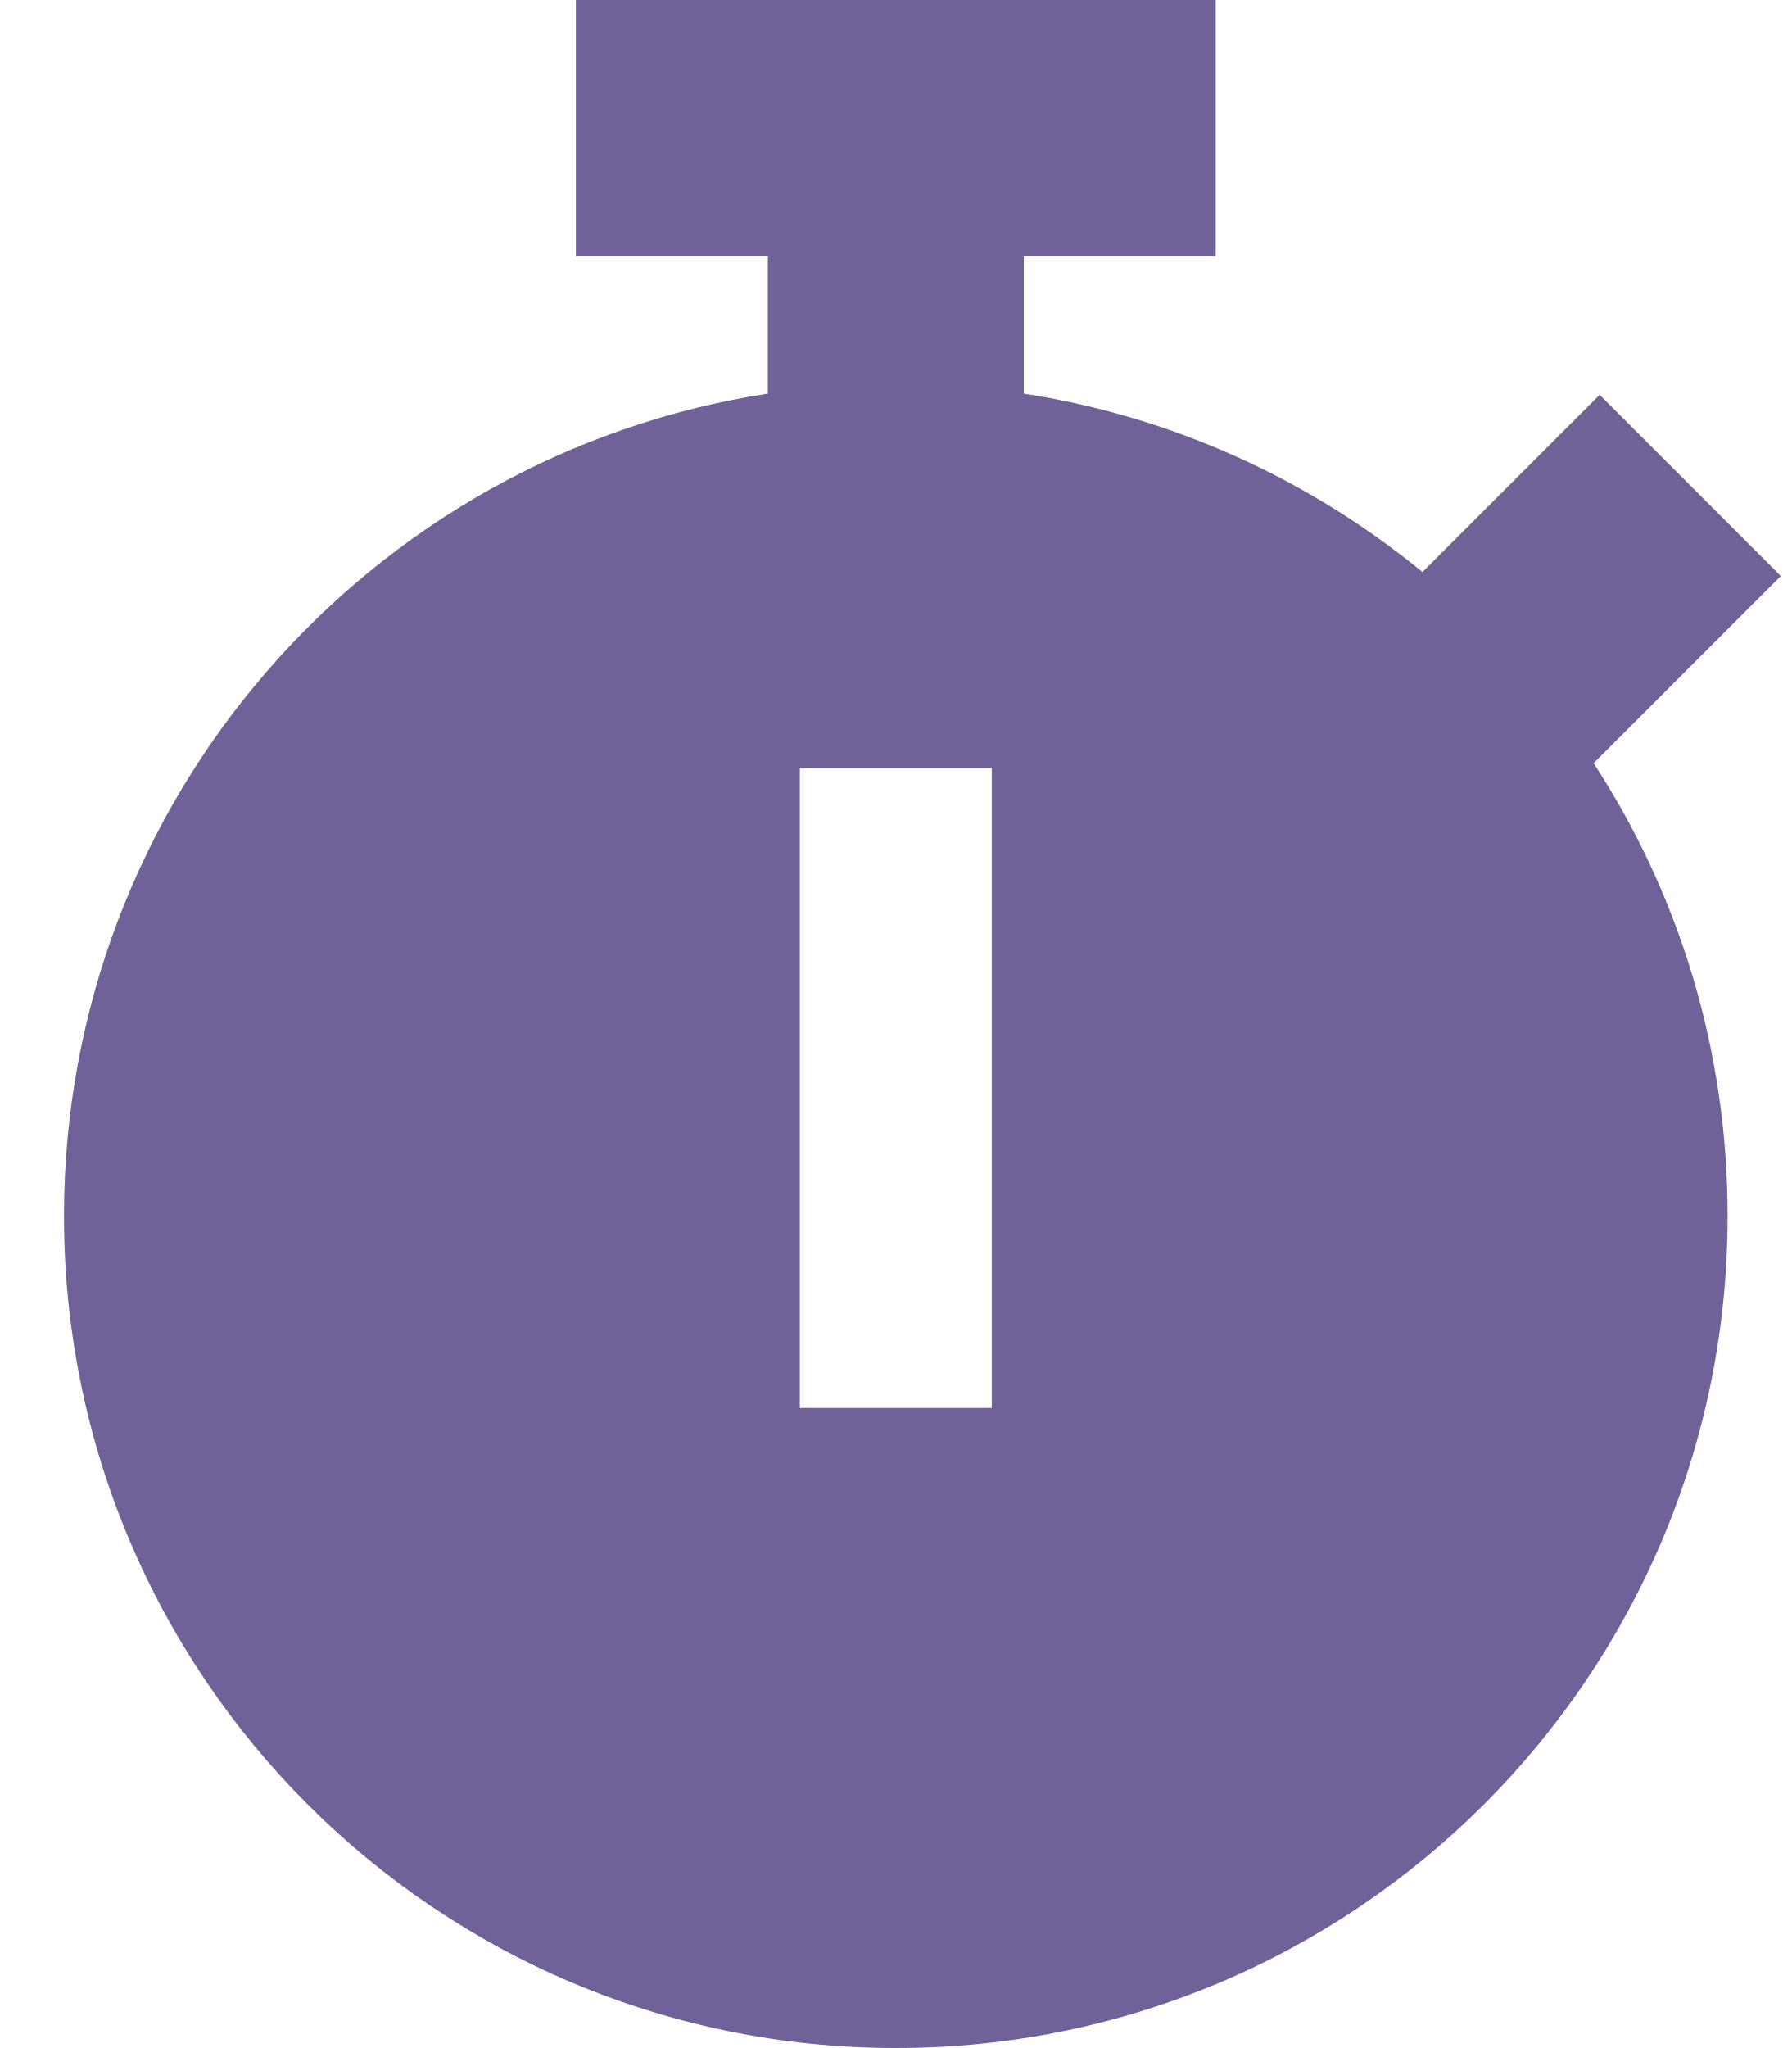
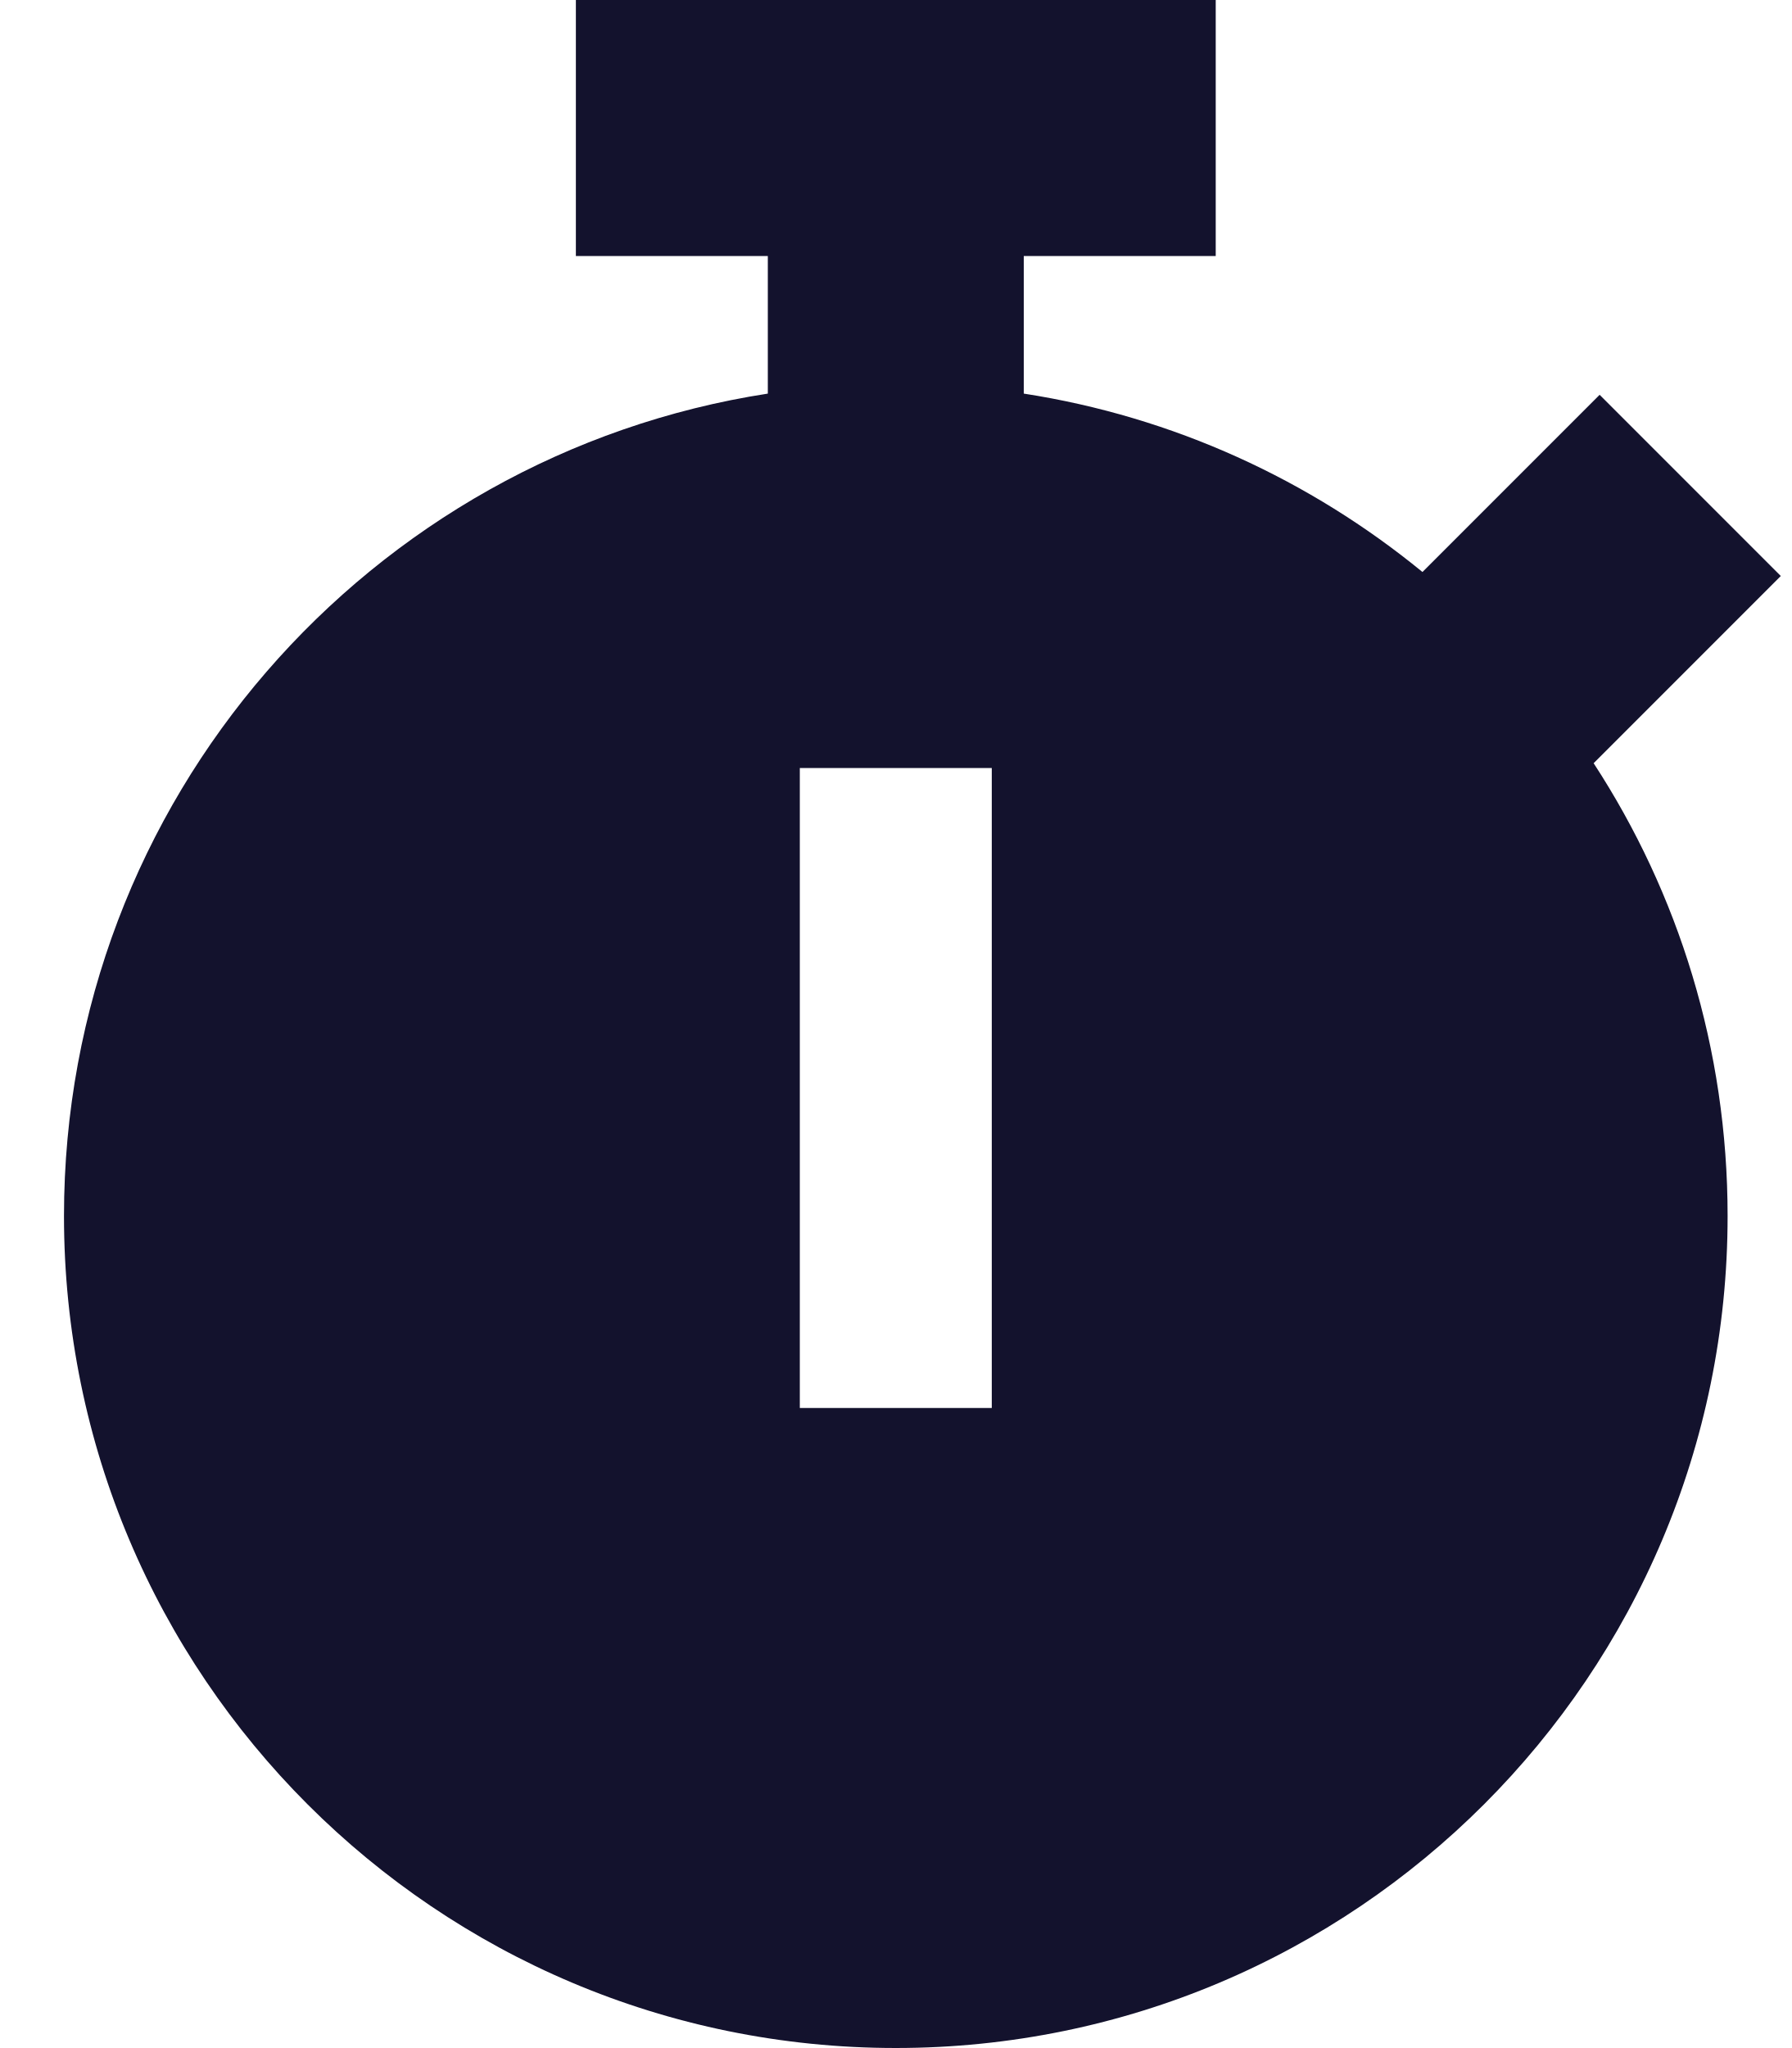
<svg xmlns="http://www.w3.org/2000/svg" viewBox="0 0 448 512">
-   <path fill="#706198" d="M224 0H144V64h48V98.4C92.3 113.8 16 200 16 304c0 114.9 93.1 208 208 208s208-93.1 208-208c0-41.8-12.3-80.7-33.5-113.2l24.1-24.1L445.3 144 400 98.7l-22.6 22.6L355.7 143c-28.1-23-62.2-38.8-99.7-44.6V64h48V0H224zm24 216V328v24H200V328 216 192h48v24z" />
+   <path fill="#13122d" d="M224 0H144V64h48V98.4C92.3 113.8 16 200 16 304c0 114.9 93.1 208 208 208s208-93.1 208-208c0-41.8-12.3-80.7-33.5-113.2l24.1-24.1L445.3 144 400 98.7l-22.6 22.6L355.7 143c-28.1-23-62.2-38.8-99.7-44.6V64h48V0H224zm24 216V328v24H200V328 216 192h48v24z" />
</svg>
